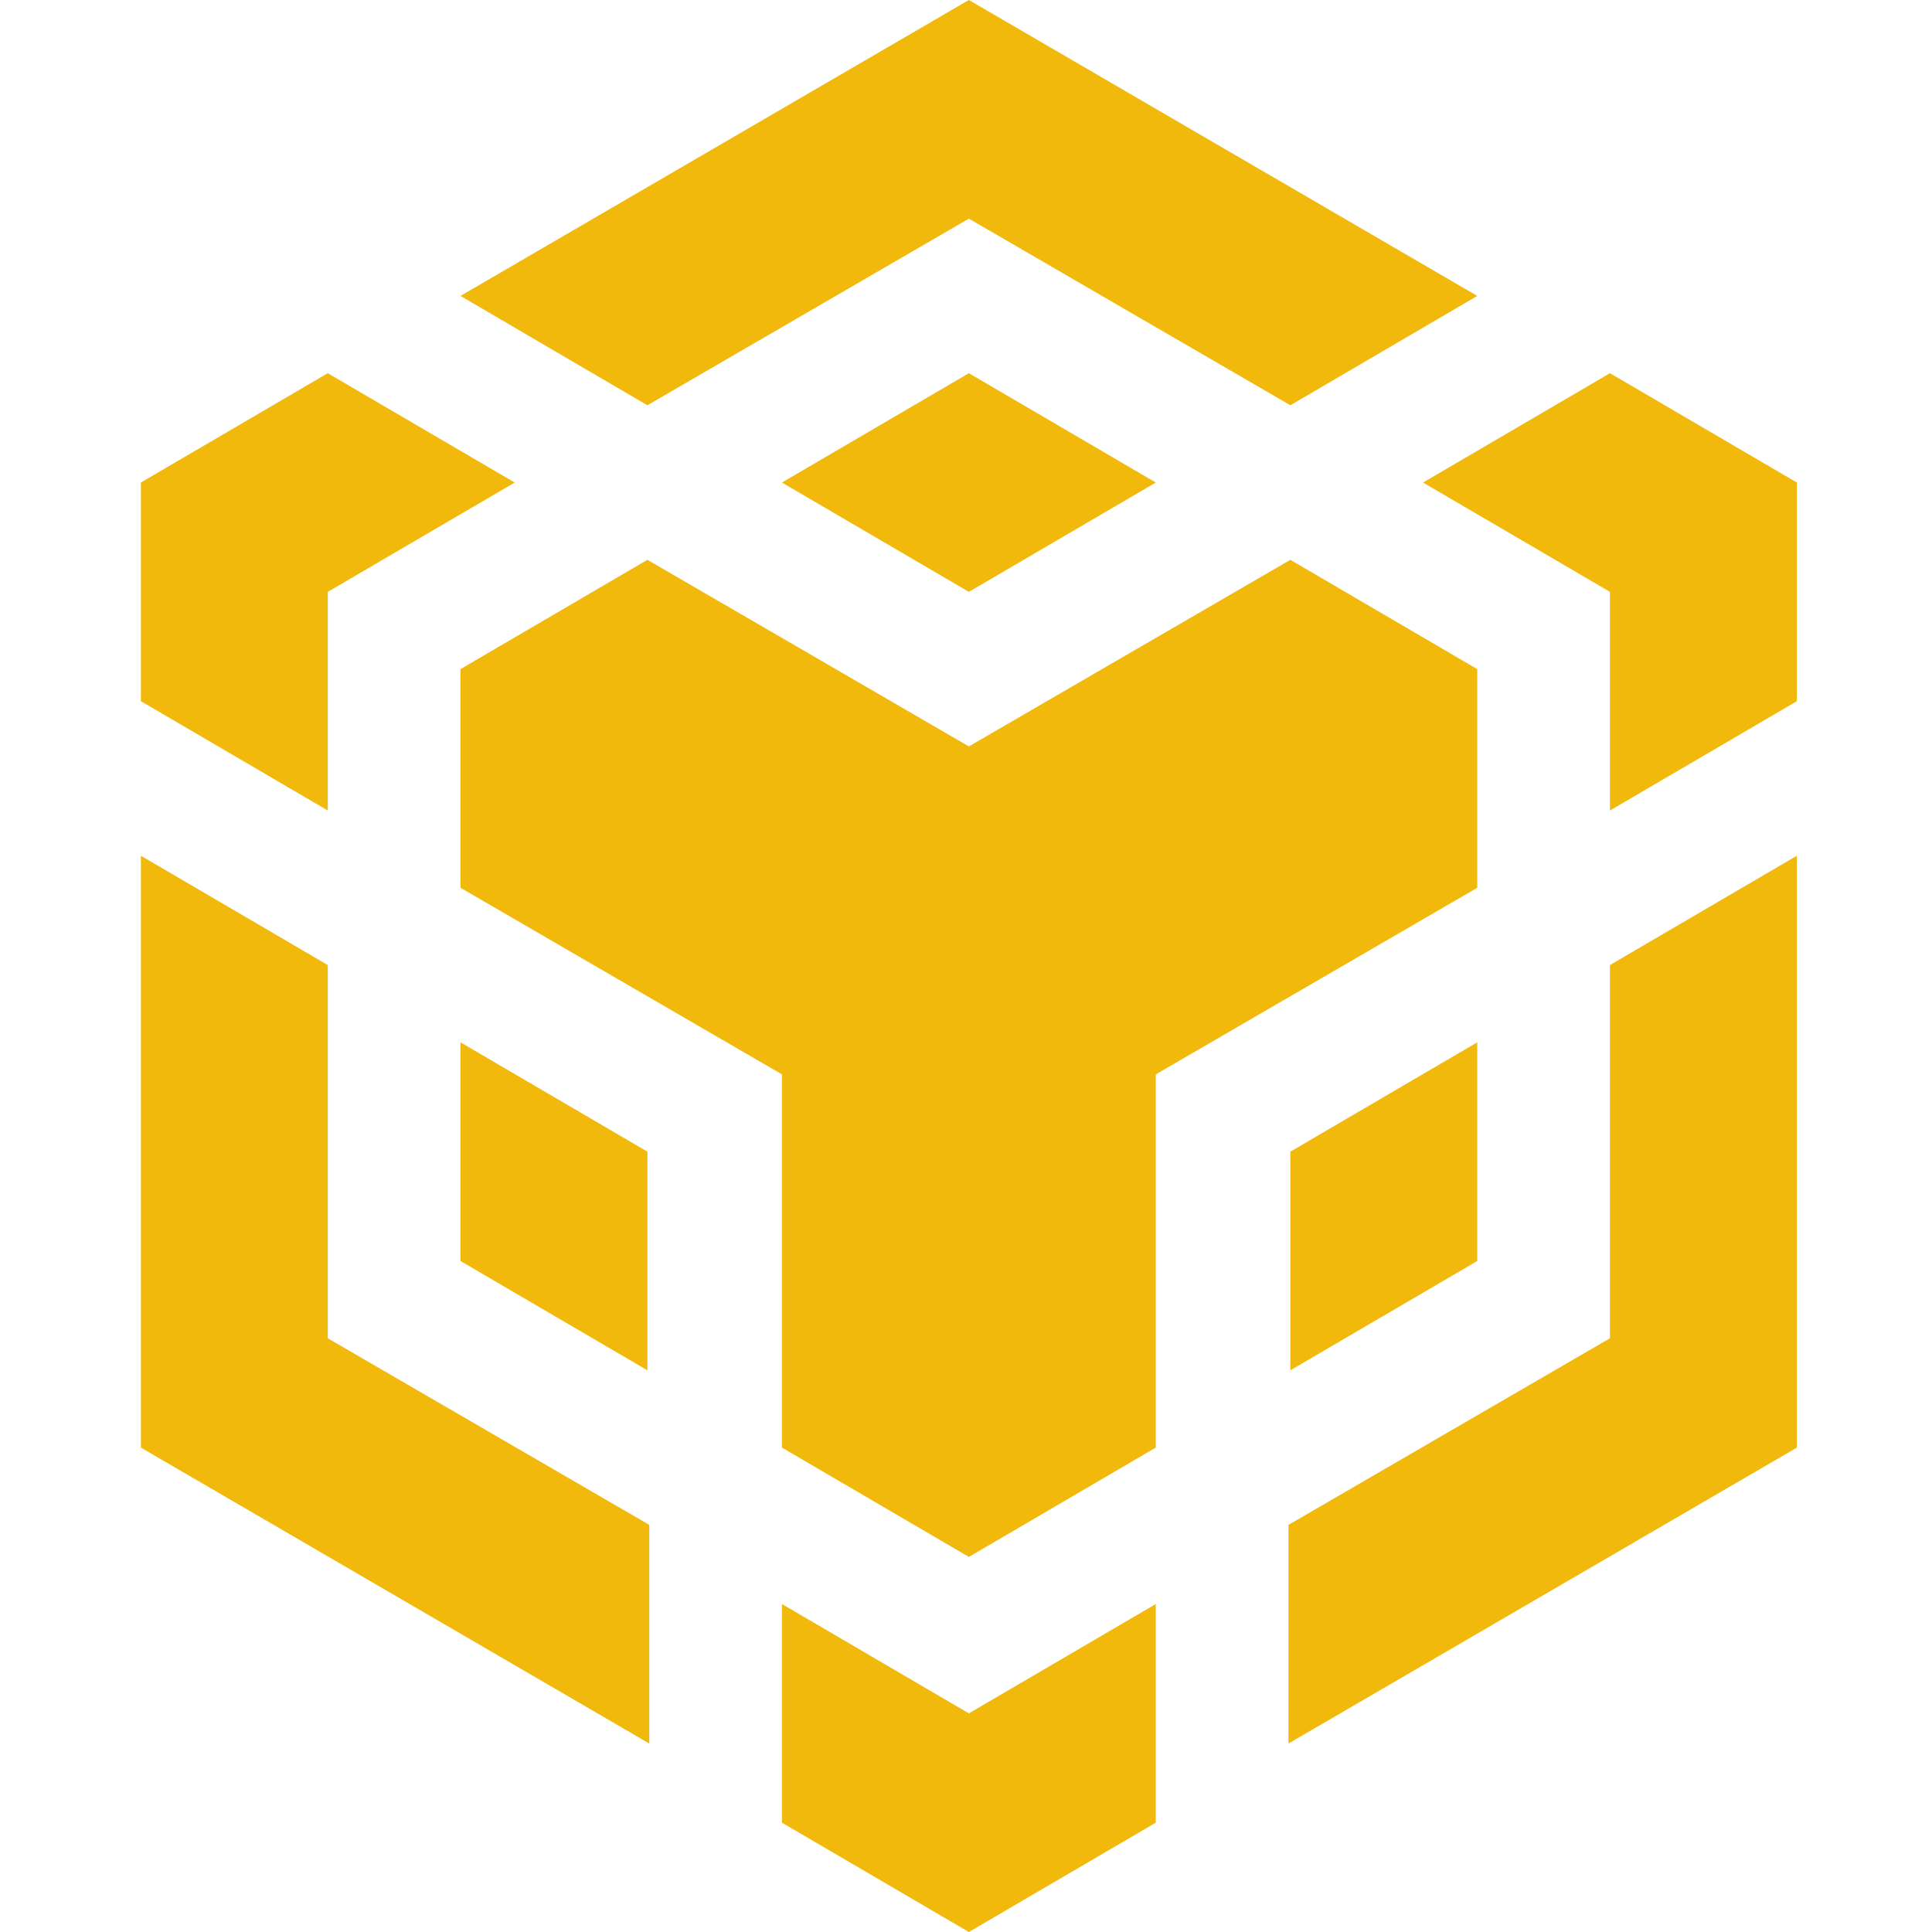
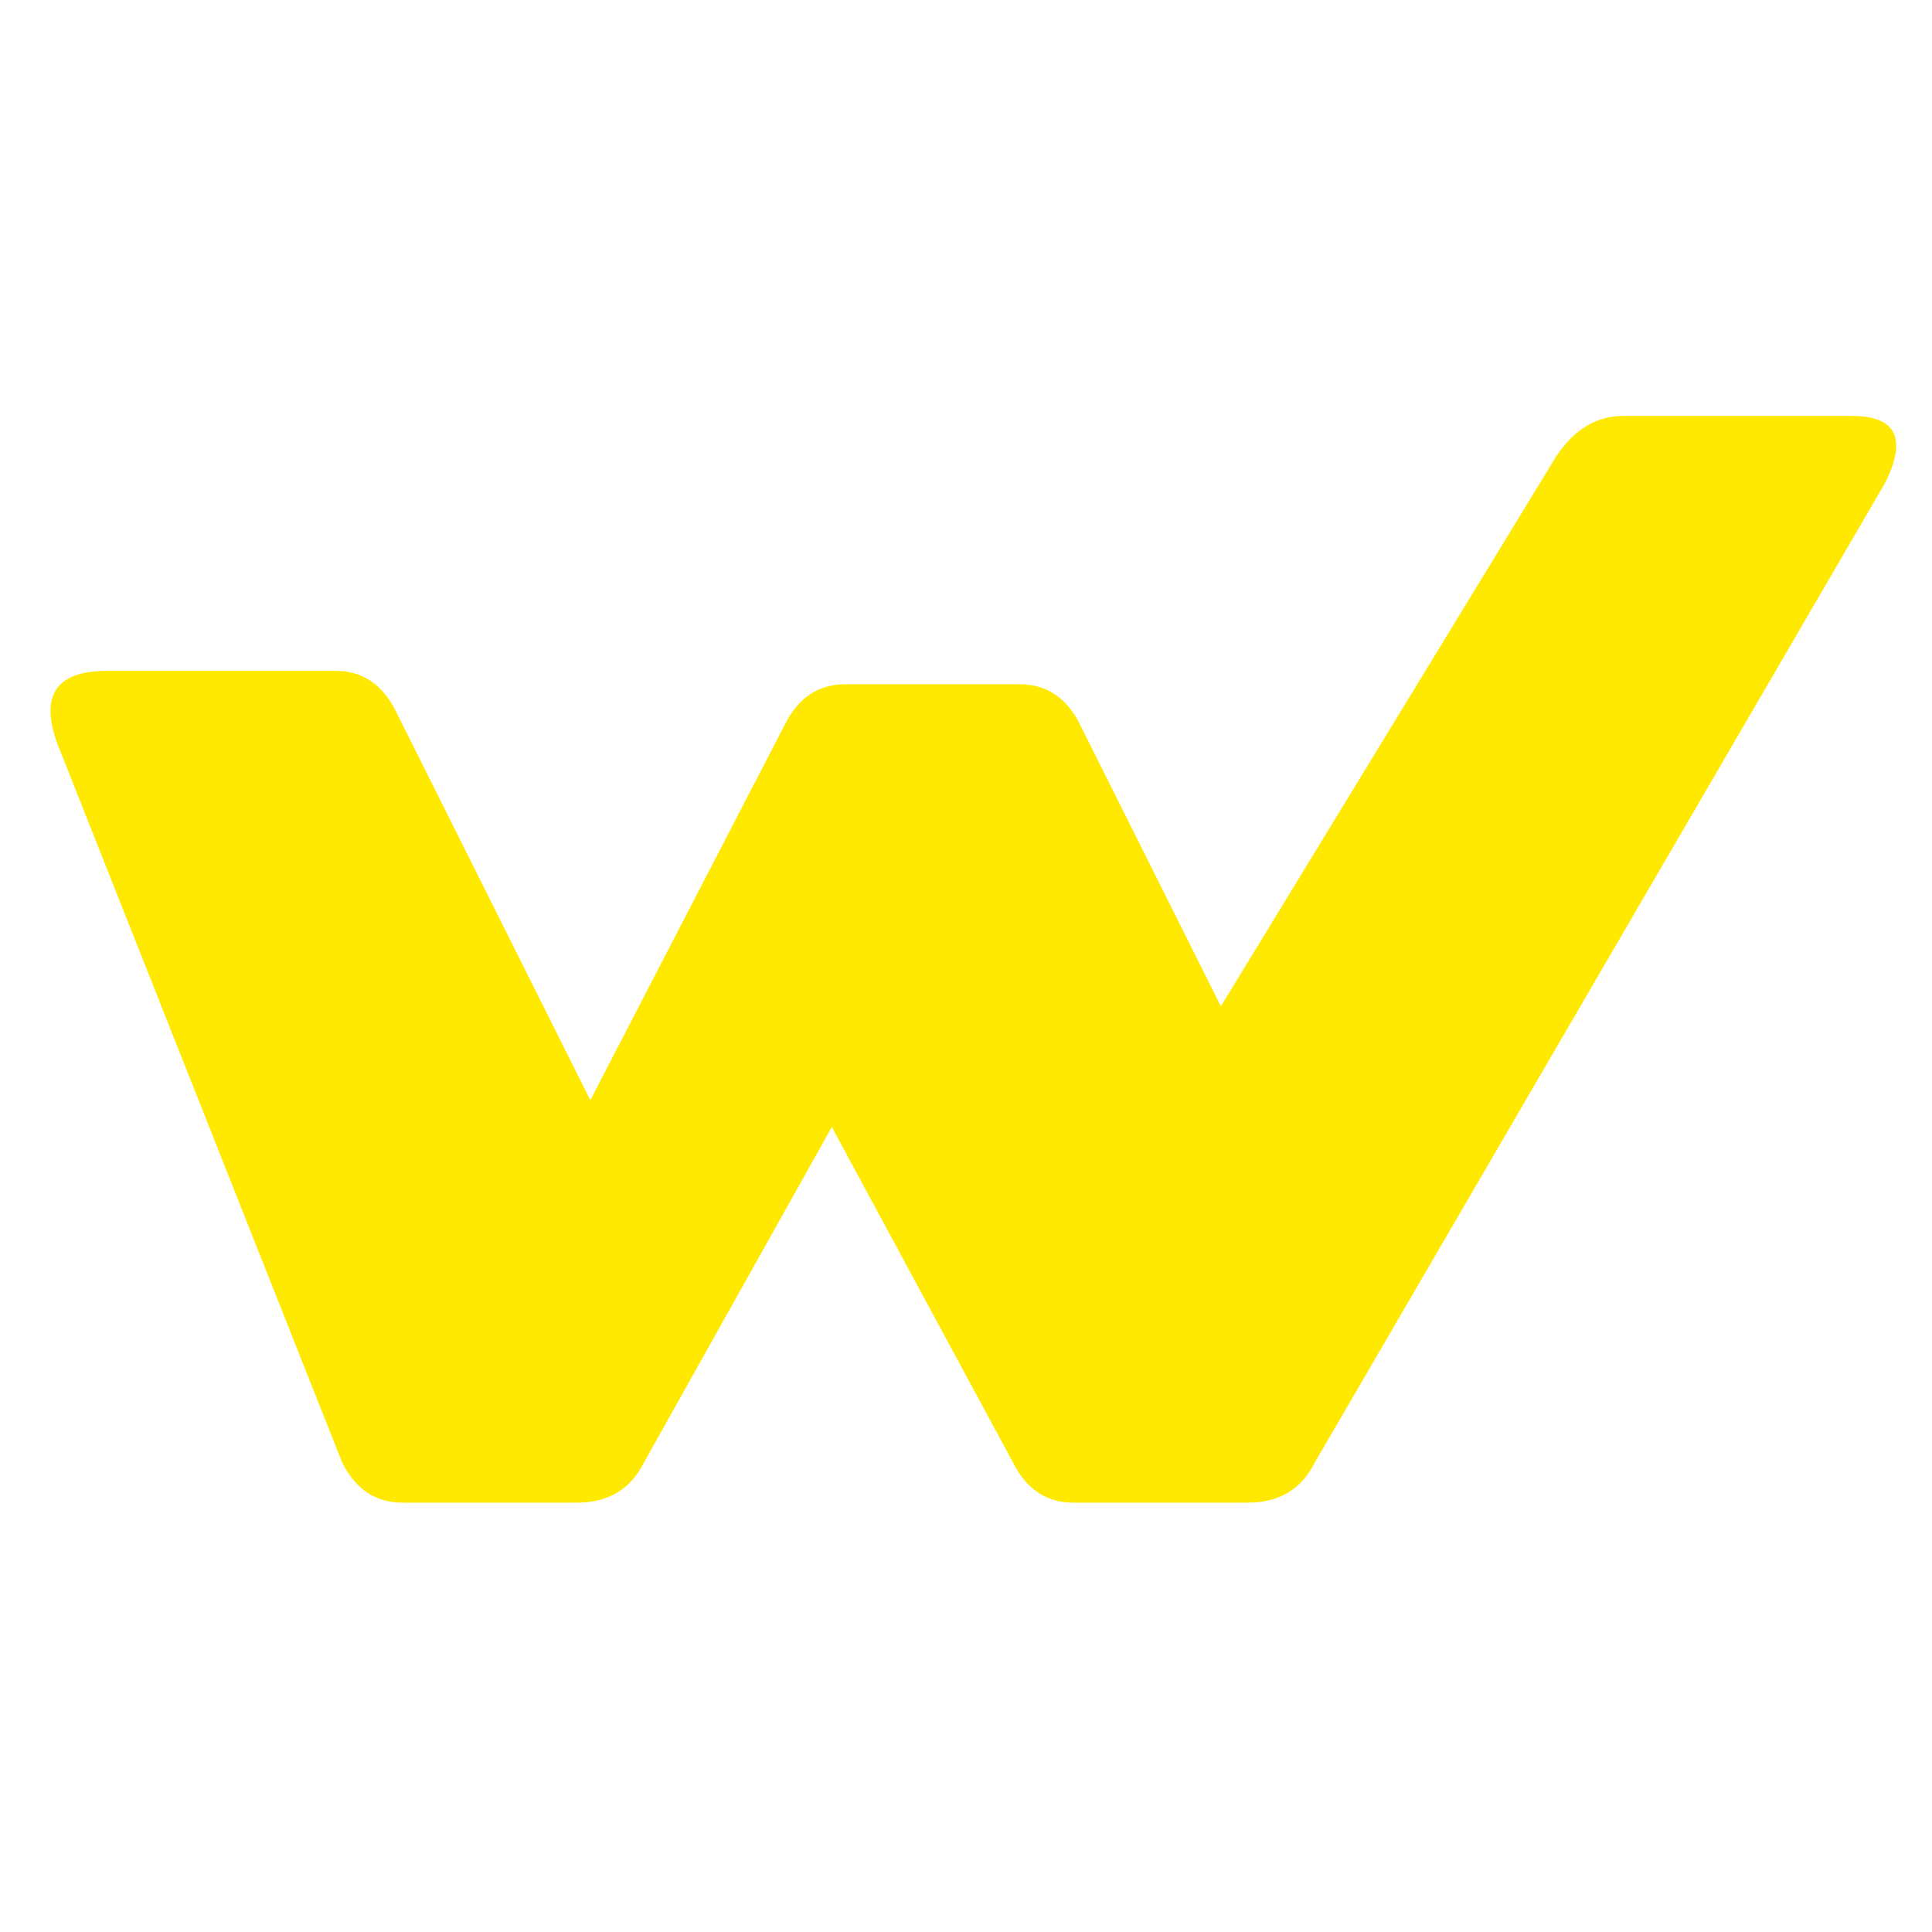
- <svg xmlns="http://www.w3.org/2000/svg" width="96" height="96" viewBox="0 0 96 96" fill="none">
-   <path d="M22.881 14.704L48.143 0L73.404 14.704L64.117 20.137L48.143 10.864L32.169 20.137L22.881 14.704ZM73.404 33.249L64.117 27.817L48.143 37.089L32.169 27.817L22.881 33.249V44.113L38.855 53.385V71.93L48.143 77.362L57.43 71.93V53.385L73.404 44.113V33.249ZM73.404 62.658V51.793L64.117 57.225V68.09L73.404 62.658ZM79.998 66.498L64.024 75.77V86.634L89.286 71.93V42.521L79.998 47.953V66.498ZM70.711 23.977L79.998 29.409V40.273L89.286 34.841V23.977L79.998 18.544L70.711 23.977ZM38.855 79.703V90.568L48.143 96L57.43 90.568V79.703L48.143 85.136L38.855 79.703ZM22.881 62.658L32.169 68.09V57.225L22.881 51.793V62.658ZM38.855 23.977L48.143 29.409L57.43 23.977L48.143 18.544L38.855 23.977ZM16.287 29.409L25.575 23.977L16.287 18.544L7 23.977V34.841L16.287 40.273V29.409ZM16.287 47.953L7 42.521V71.93L32.261 86.634V75.77L16.287 66.498V47.953Z" fill="#F0B90B" />
+ <svg xmlns="http://www.w3.org/2000/svg" viewBox="0 0 144 144" fill="none">
+   <path transform="translate(0 22)" d="M8 28H25Q28 28 29.5 31L44 60L58.5 32Q60 29 63 29H76Q79 29 80.5 32L91 53L116 12Q118 9 121 9H138Q143 9 140.5 14L98 87Q96.5 90 93 90H80Q77 90 75.5 87L62 62L48 87Q46.5 90 43 90H30Q27 90 25.5 87L4.5 34Q2 28 8 28Z" fill="#FFE900" />
</svg>
